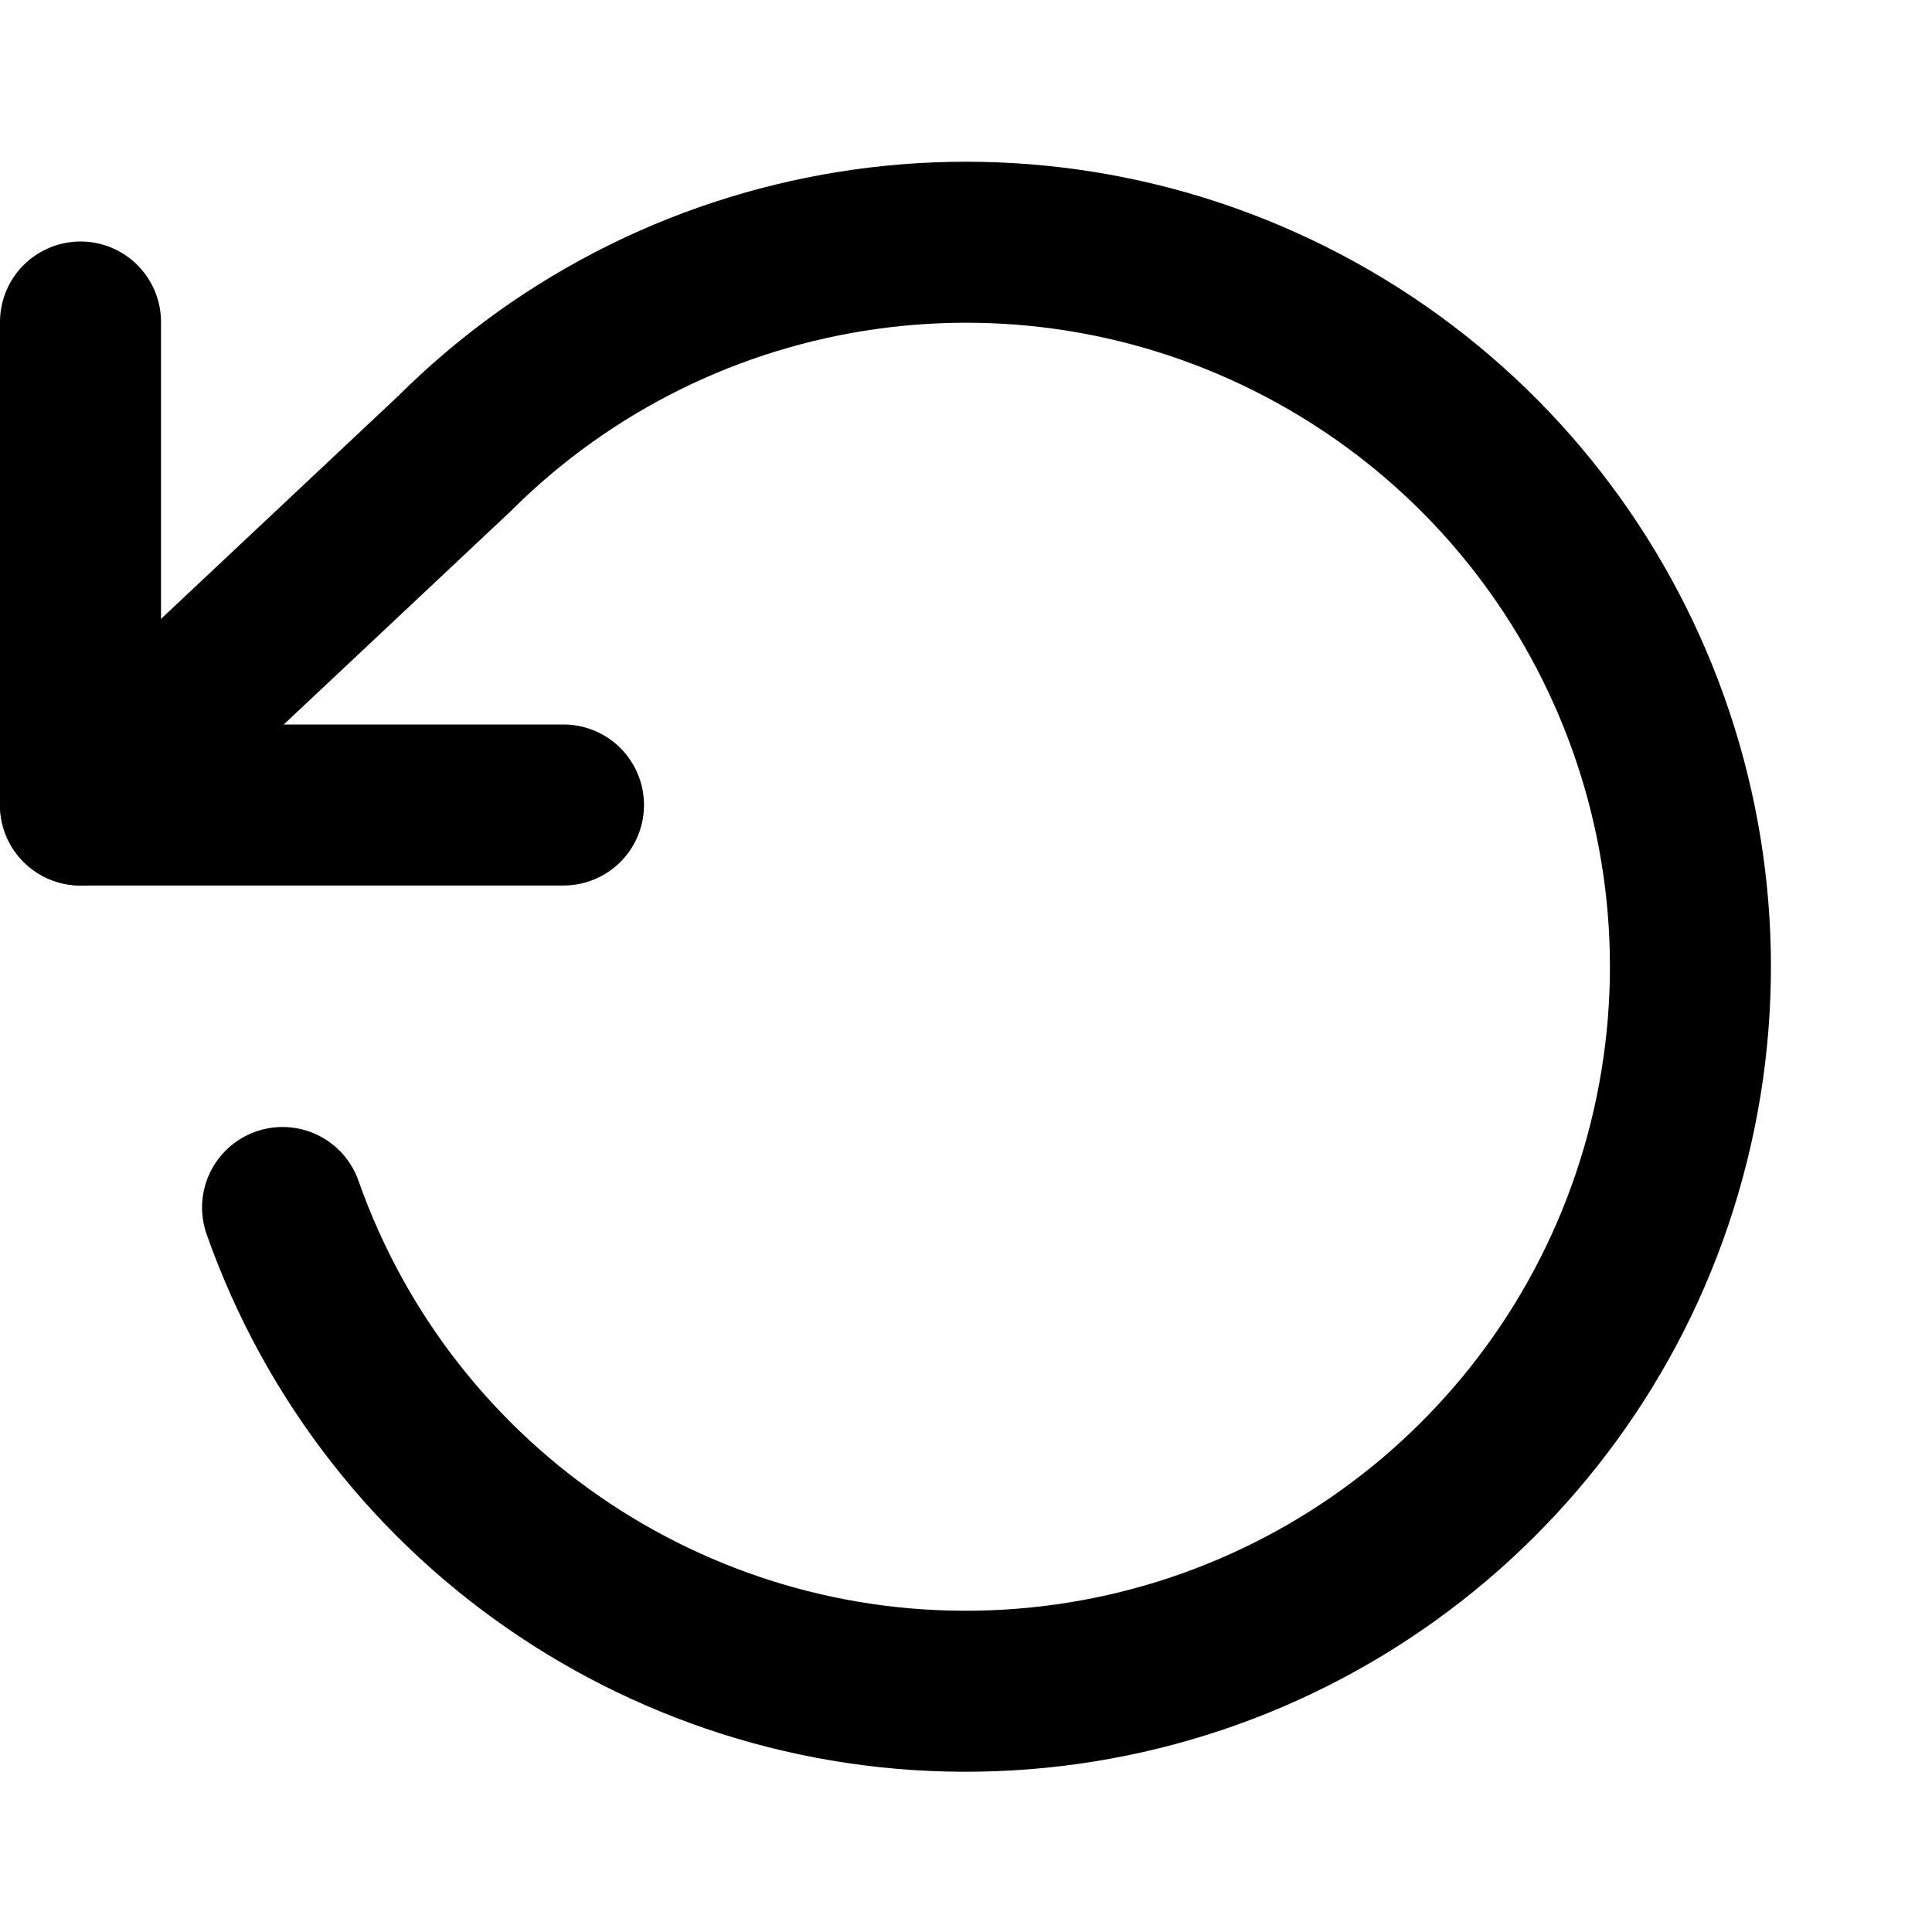
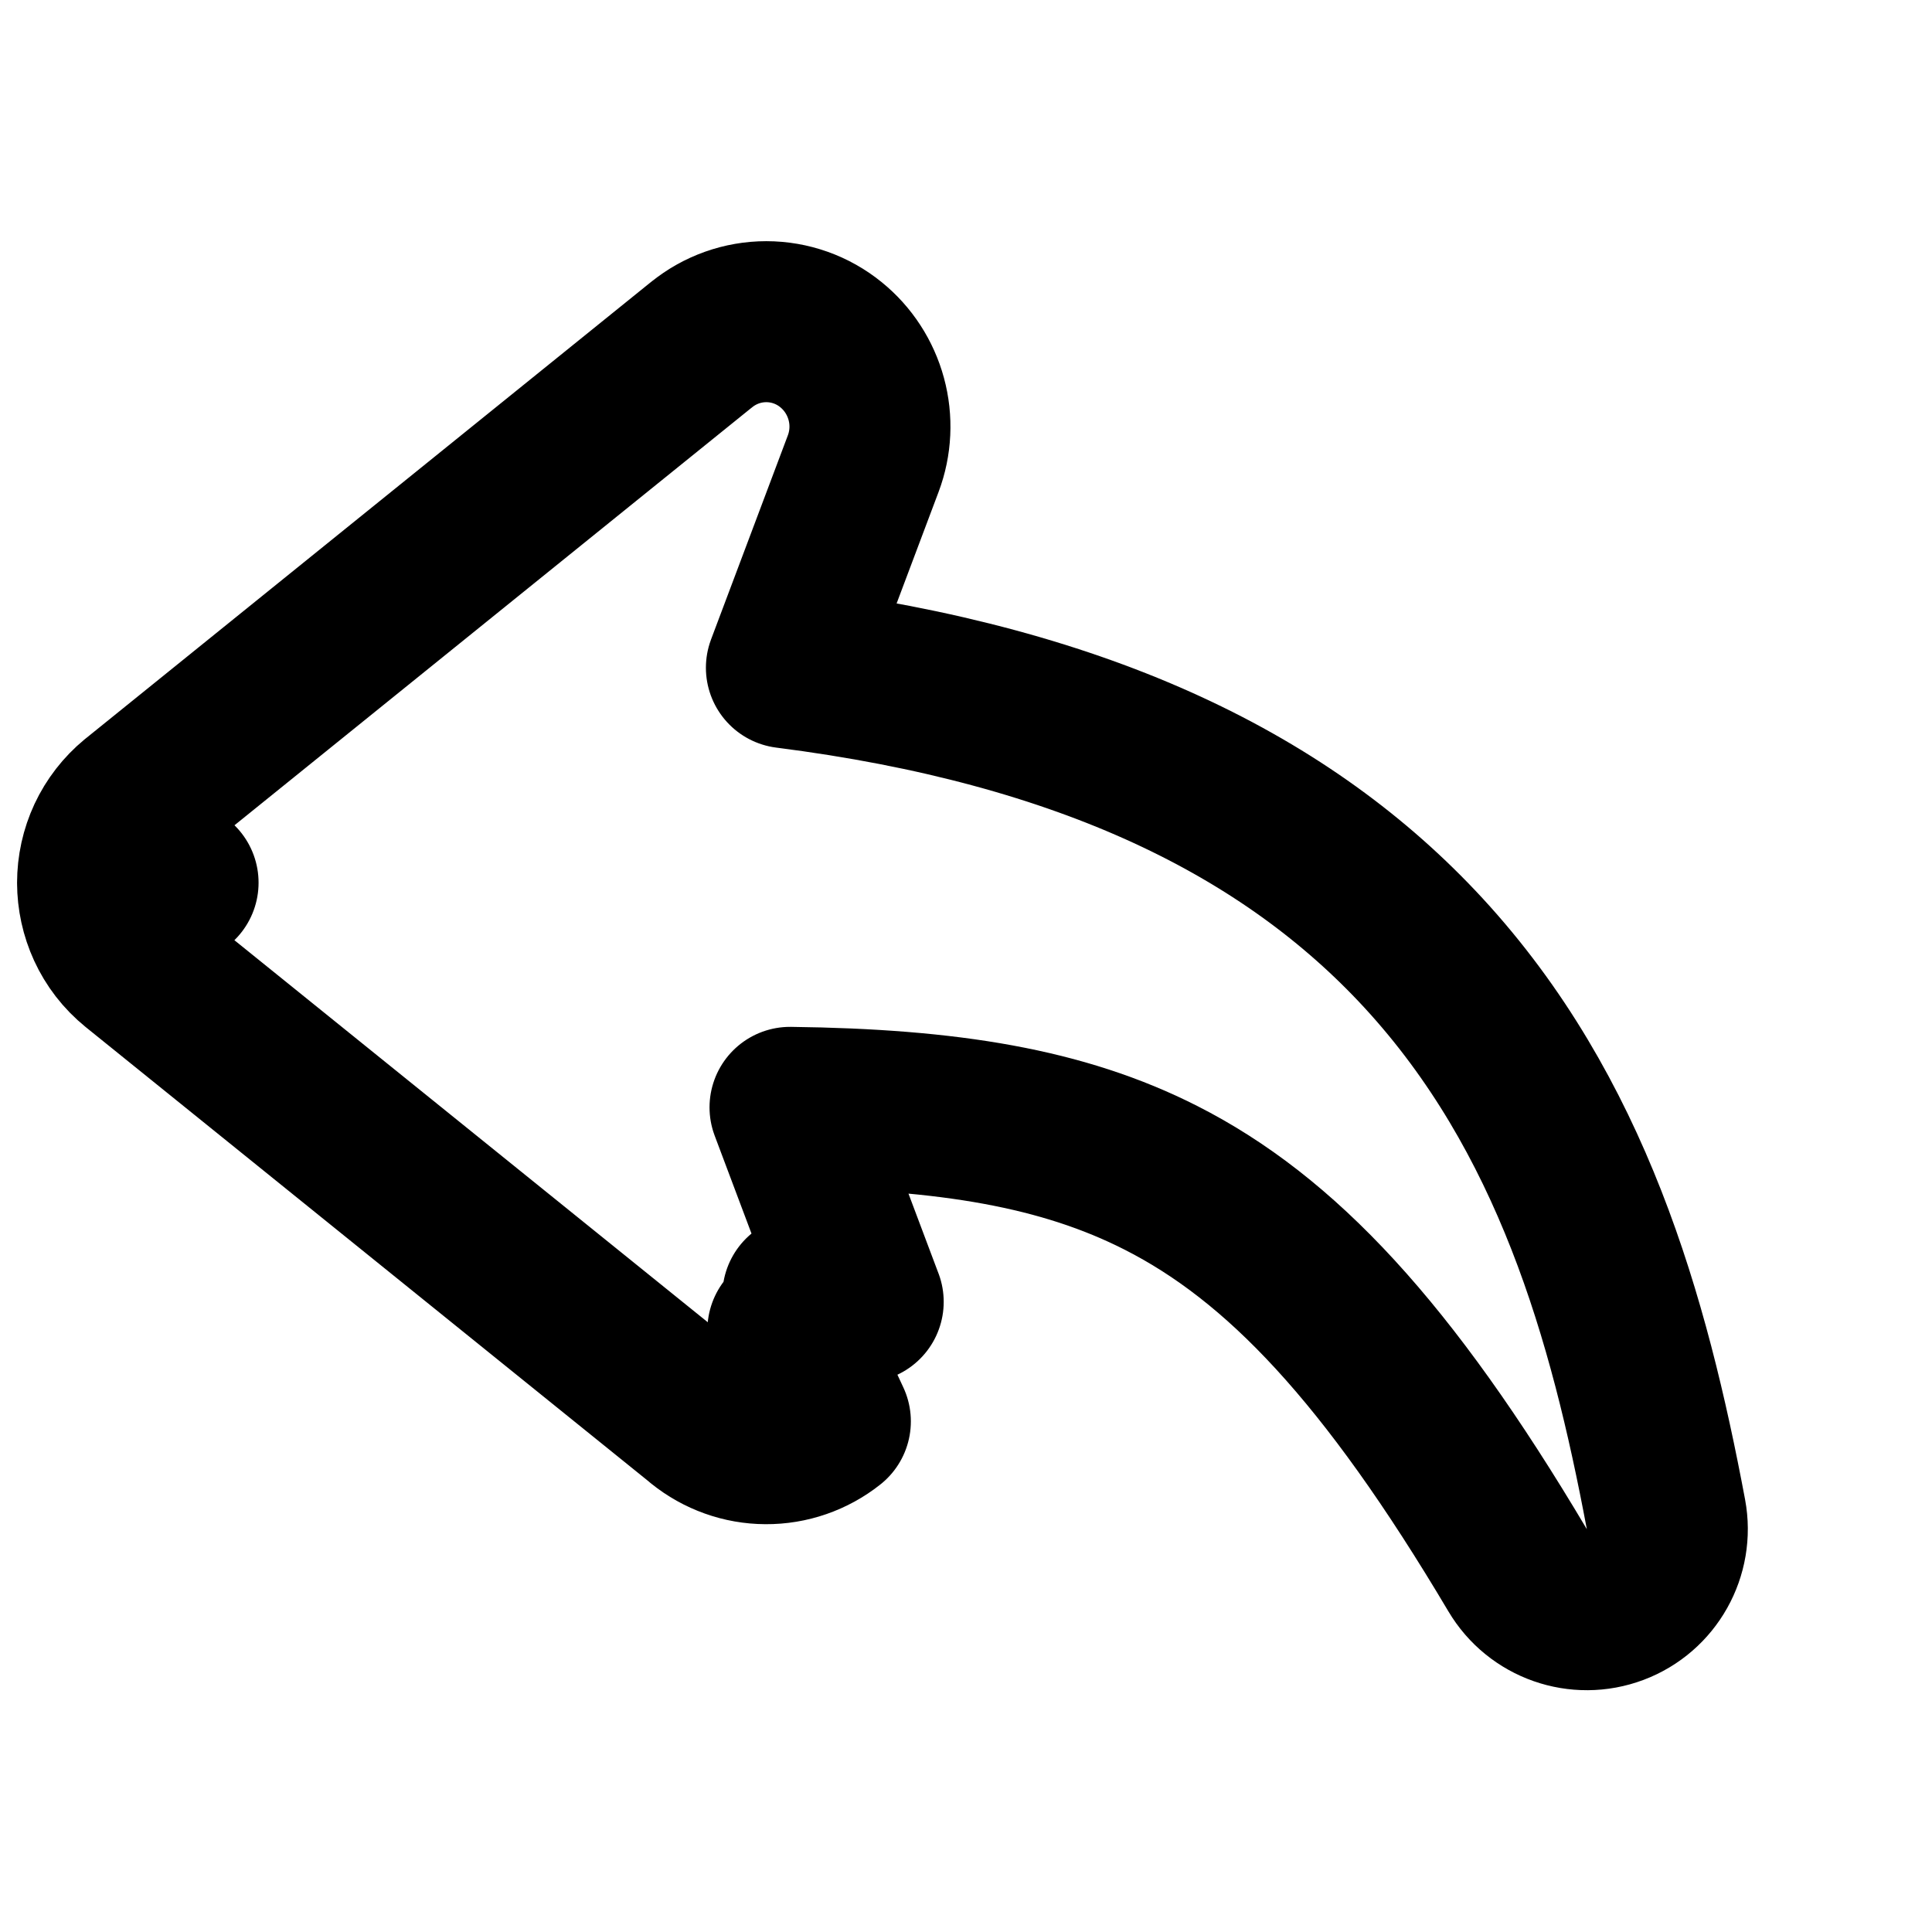
<svg xmlns="http://www.w3.org/2000/svg" width="24" height="24" focusable="false">
  <g id="tuiIconUndoLarge" transform="translate(-12,-12)">
    <svg x="50%" y="50%">
      <svg width="24" height="24" viewBox="0 0 24 24" fill="none">
-         <path d="M1 4v6h6" stroke="currentColor" stroke-width="2" stroke-linecap="round" stroke-linejoin="round" />
-         <path d="M3.51 15a9 9 0 1 0 2.13-9.36L1 10" stroke="currentColor" stroke-width="2" stroke-linecap="round" stroke-linejoin="round" />
+         <path d="M1.212 10.967C1.213 11.341 1.373 11.723 1.696 11.983C1.696 11.983 1.696 11.983 1.697 11.984L8.715 17.648C8.715 17.649 8.716 17.649 8.716 17.65C8.942 17.832 9.223 17.933 9.513 17.934C9.804 17.936 10.087 17.838 10.315 17.657L10.315 17.657L9.787 16.524L10.723 16.172L10.723 16.172C10.723 16.171 10.723 16.17 10.722 16.17L9.814 13.756C11.784 13.78 13.202 14.012 14.421 14.631C15.903 15.383 17.237 16.785 18.852 19.506C19.1 19.924 19.611 20.103 20.065 19.932C20.519 19.761 20.784 19.288 20.695 18.811C20.236 16.369 19.522 13.832 17.681 11.836C16.005 10.02 13.509 8.77 9.769 8.295L10.723 5.76L10.723 5.76C10.82 5.503 10.833 5.221 10.761 4.956C10.689 4.691 10.536 4.455 10.323 4.282C10.096 4.097 9.812 3.996 9.519 3.996C9.226 3.996 8.943 4.097 8.716 4.281C8.715 4.281 8.715 4.282 8.714 4.282L1.695 9.95L1.695 9.95L1.686 9.957C1.537 10.08 1.417 10.235 1.335 10.41C1.254 10.584 1.212 10.774 1.212 10.967ZM1.212 10.967C1.212 10.966 1.212 10.966 1.212 10.965H2.212L1.212 10.969C1.212 10.968 1.212 10.967 1.212 10.967ZM9.975 16.096L9.973 16.094C9.974 16.095 9.975 16.095 9.975 16.096Z" stroke="currentColor" stroke-width="2" stroke-linecap="round" stroke-linejoin="round" />
      </svg>
    </svg>
  </g>
</svg>
